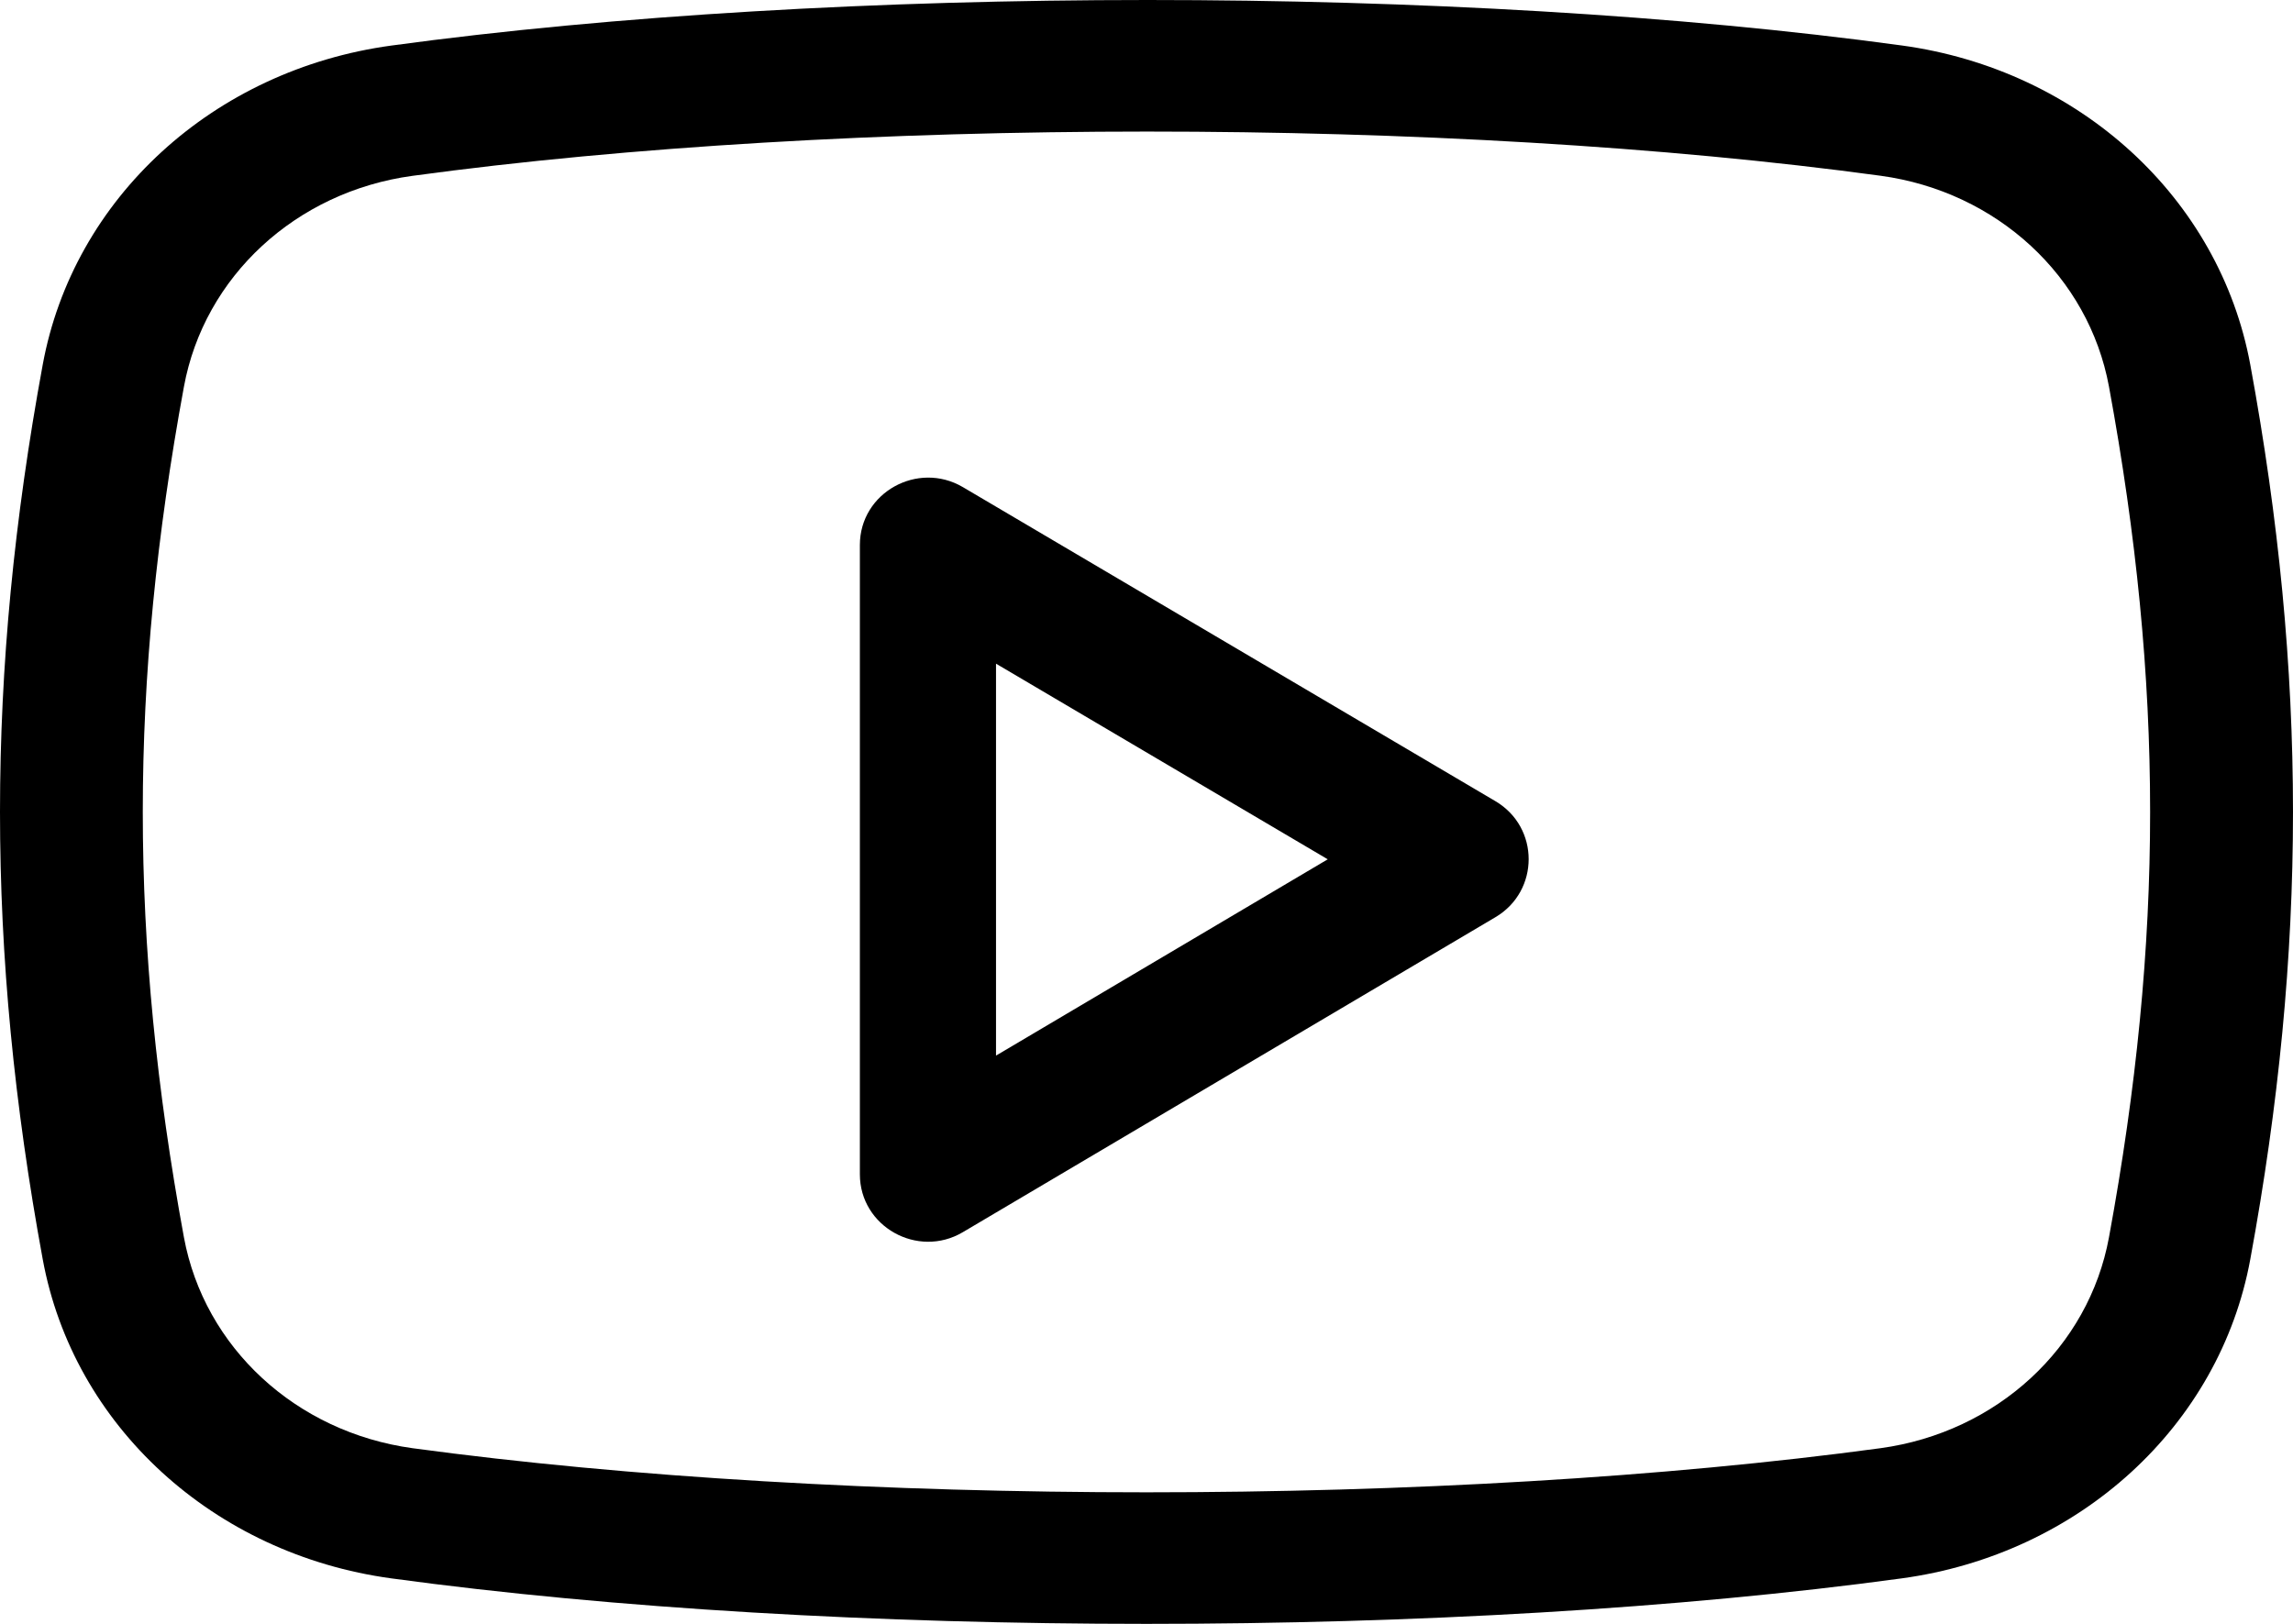
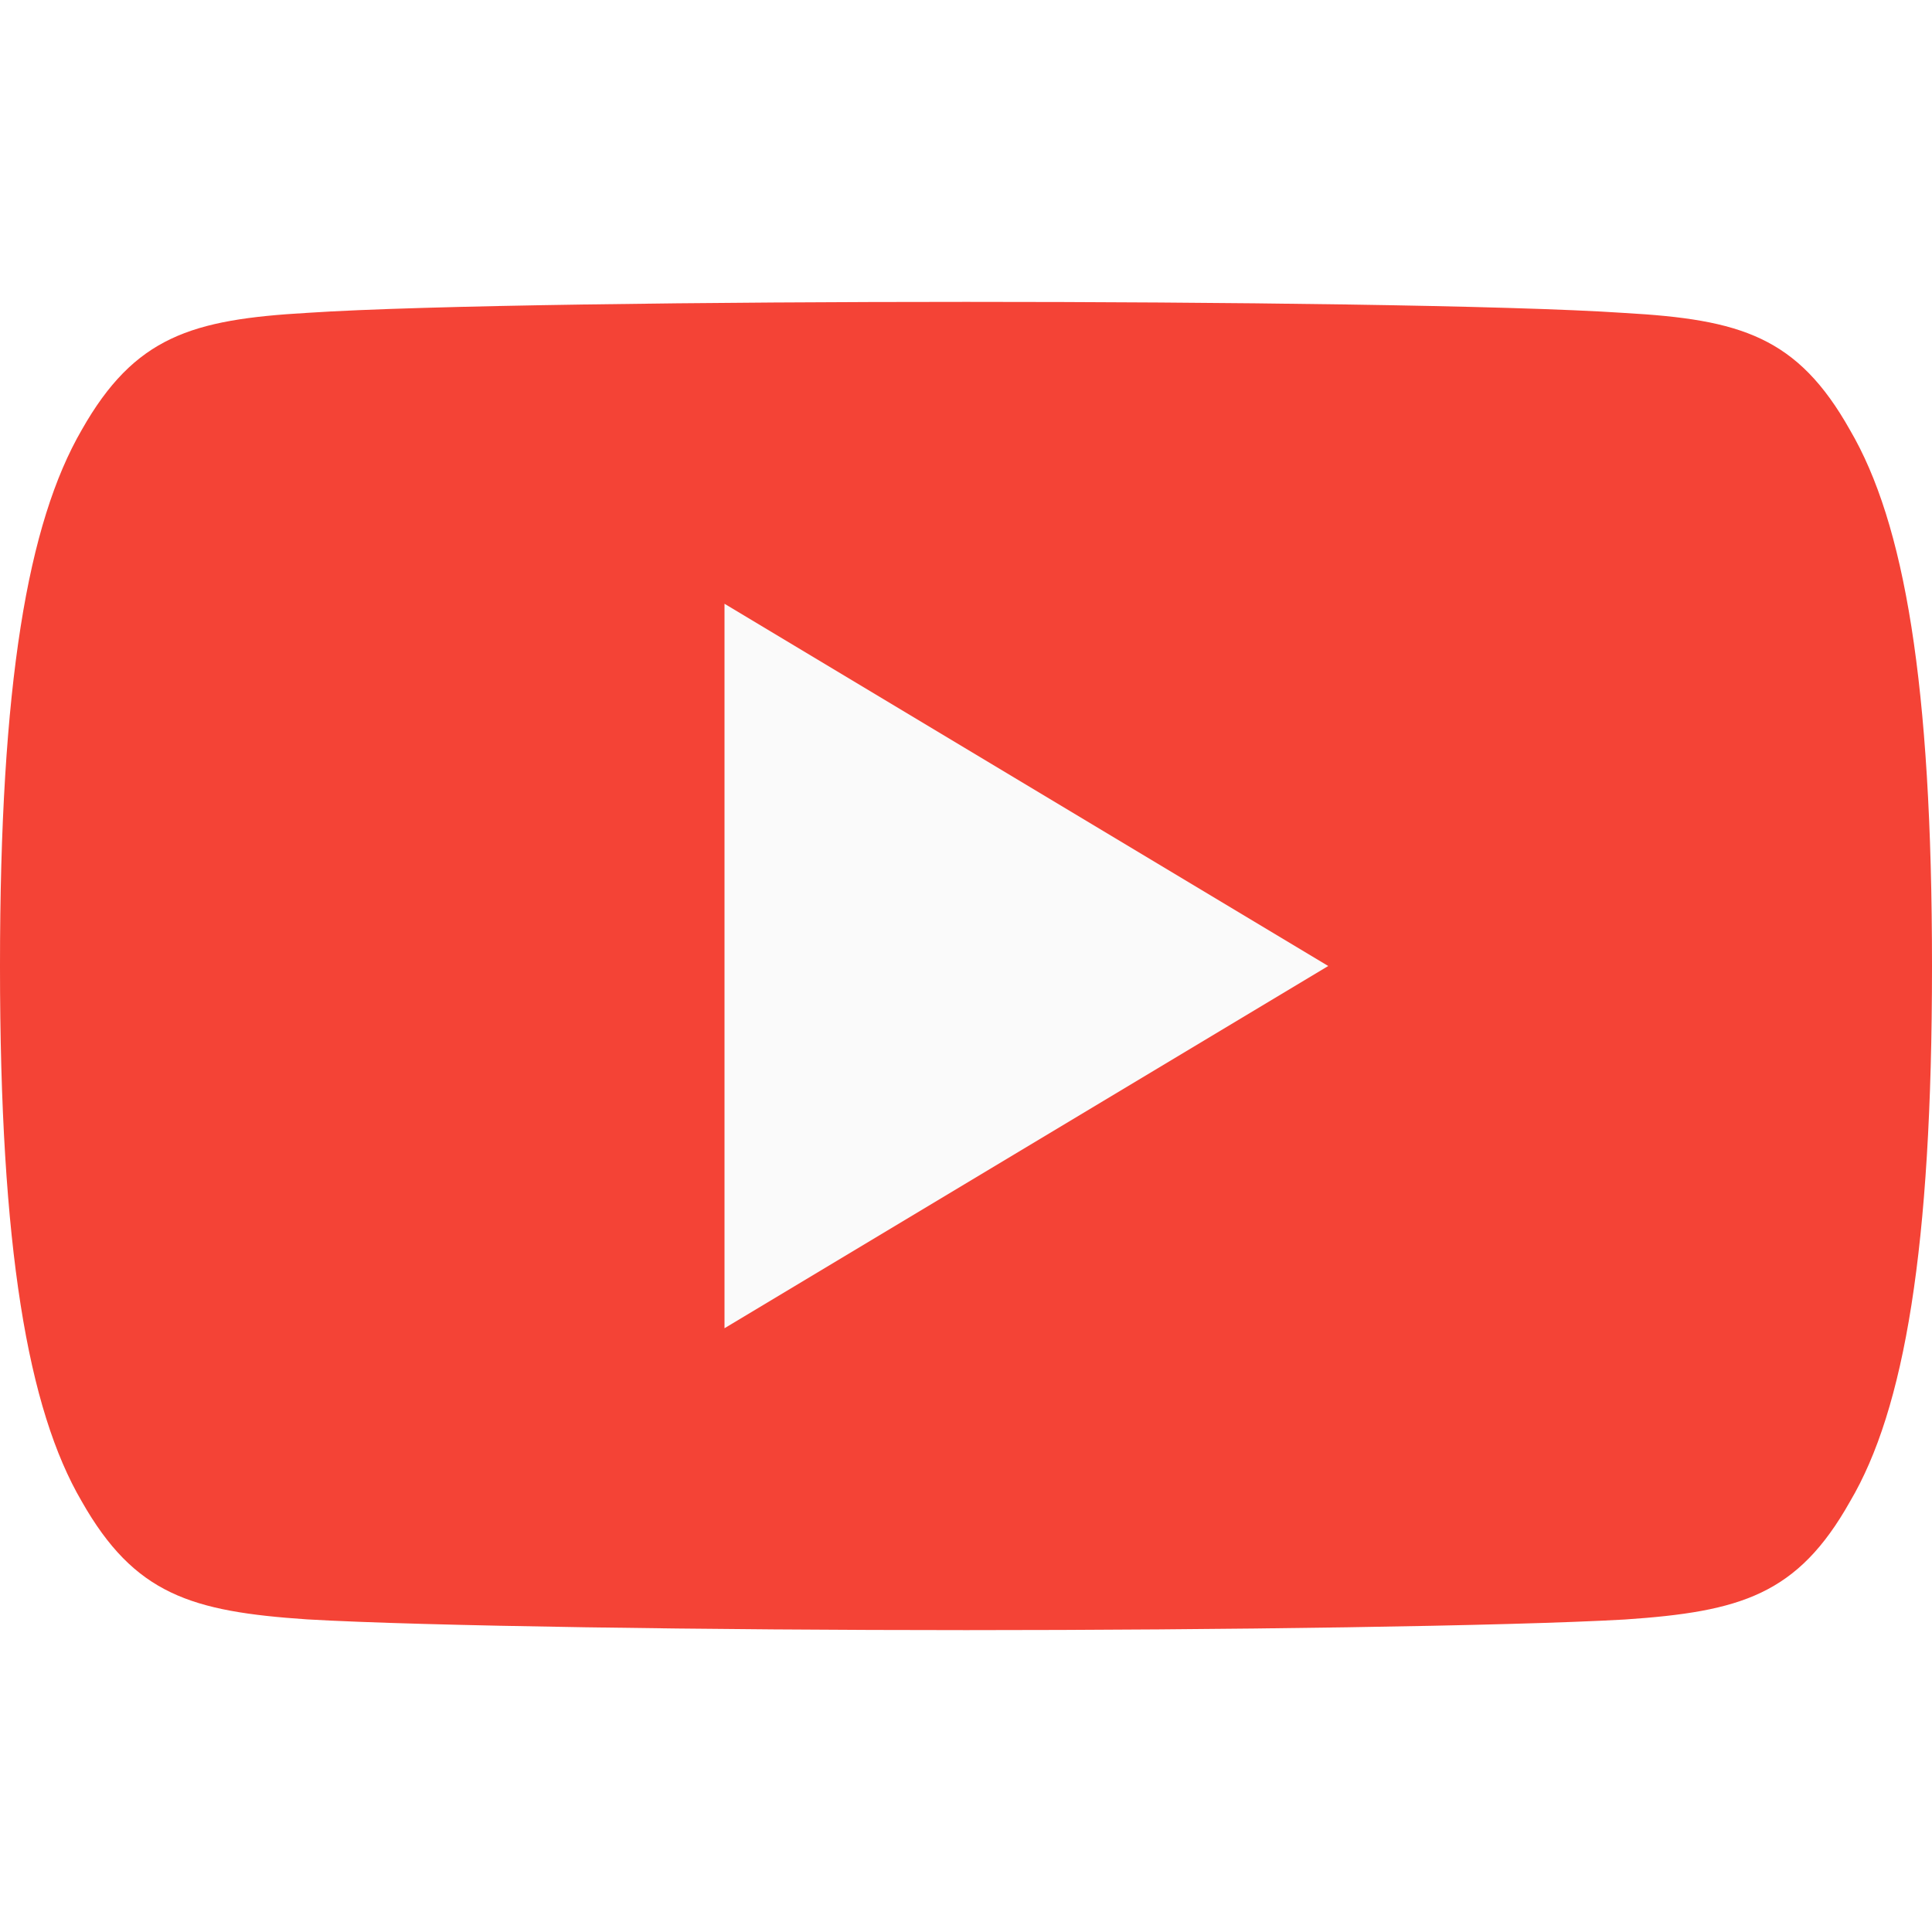
- <svg xmlns="http://www.w3.org/2000/svg" width="24px" height="17px" viewBox="0 0 24 17" version="1.1">
-   <g id="Symbols" stroke="none" stroke-width="1" fill="none" fill-rule="evenodd">
-     <g id="Footer" transform="translate(-736, -64)" fill="#000000" fill-rule="nonzero">
-       <g id="social">
-         <g transform="translate(736, 64)">
-           <g id="youtube" transform="translate(12, 8.5) scale(1, -1) translate(-12, -8.5) ">
-             <path d="M10.077,4.1 C9.605,3.821 9,4.159 9,4.706 L9,11.294 C9,11.844 9.606,12.177 10.077,11.901 L15.653,8.612 C16.116,8.338 16.115,7.673 15.654,7.399 L10.077,4.1 Z M10.425,10.052 L10.425,5.949 L13.897,8.004 L10.425,10.052 Z" id="Shape" />
-             <path d="M19.904,0.476 C15.251,-0.159 8.751,-0.159 4.096,0.476 C2.234,0.73 0.767,2.074 0.447,3.818 C-0.149,7.057 -0.149,9.944 0.447,13.181 C0.767,14.926 2.234,16.269 4.096,16.523 C6.428,16.841 9.22,17 12.011,17 C14.797,17 17.582,16.842 19.905,16.524 C21.765,16.27 23.231,14.927 23.553,13.182 C24.149,9.944 24.149,7.056 23.553,3.817 C23.233,2.074 21.766,0.73 19.904,0.476 Z M22.074,12.952 C21.861,14.107 20.901,14.994 19.684,15.16 C15.166,15.777 8.846,15.777 4.316,15.159 C3.098,14.993 2.137,14.106 1.925,12.951 C1.351,9.832 1.351,7.169 1.925,4.047 C2.138,2.893 3.098,2.007 4.317,1.839 C6.579,1.532 9.29,1.377 11.999,1.377 C14.71,1.377 17.421,1.532 19.683,1.839 C20.901,2.006 21.862,2.893 22.074,4.047 C22.648,7.169 22.648,9.832 22.074,12.952 Z" id="Shape" />
-           </g>
-         </g>
-       </g>
-     </g>
+ <svg xmlns="http://www.w3.org/2000/svg" version="1.1" id="Capa_1" x="0px" y="0px" viewBox="0 0 512 512" style="enable-background:new 0 0 512 512;" xml:space="preserve">
+   <g>
+     <path style="fill:#F44336;" d="M490.24,113.92c-13.888-24.704-28.96-29.248-59.648-30.976C399.936,80.864,322.848,80,256.064,80   c-66.912,0-144.032,0.864-174.656,2.912c-30.624,1.76-45.728,6.272-59.744,31.008C7.36,138.592,0,181.088,0,255.904   C0,255.968,0,256,0,256c0,0.064,0,0.096,0,0.096v0.064c0,74.496,7.36,117.312,21.664,141.728   c14.016,24.704,29.088,29.184,59.712,31.264C112.032,430.944,189.152,432,256.064,432c66.784,0,143.872-1.056,174.56-2.816   c30.688-2.08,45.76-6.56,59.648-31.264C504.704,373.504,512,330.688,512,256.192c0,0,0-0.096,0-0.16c0,0,0-0.064,0-0.096   C512,181.088,504.704,138.592,490.24,113.92z" />
+     <polygon style="fill:#FAFAFA;" points="192,352 192,160 352,256  " />
  </g>
+   <g>
+ </g>
+   <g>
+ </g>
+   <g>
+ </g>
+   <g>
+ </g>
+   <g>
+ </g>
+   <g>
+ </g>
+   <g>
+ </g>
+   <g>
+ </g>
+   <g>
+ </g>
+   <g>
+ </g>
+   <g>
+ </g>
+   <g>
+ </g>
+   <g>
+ </g>
+   <g>
+ </g>
+   <g>
+ </g>
</svg>
